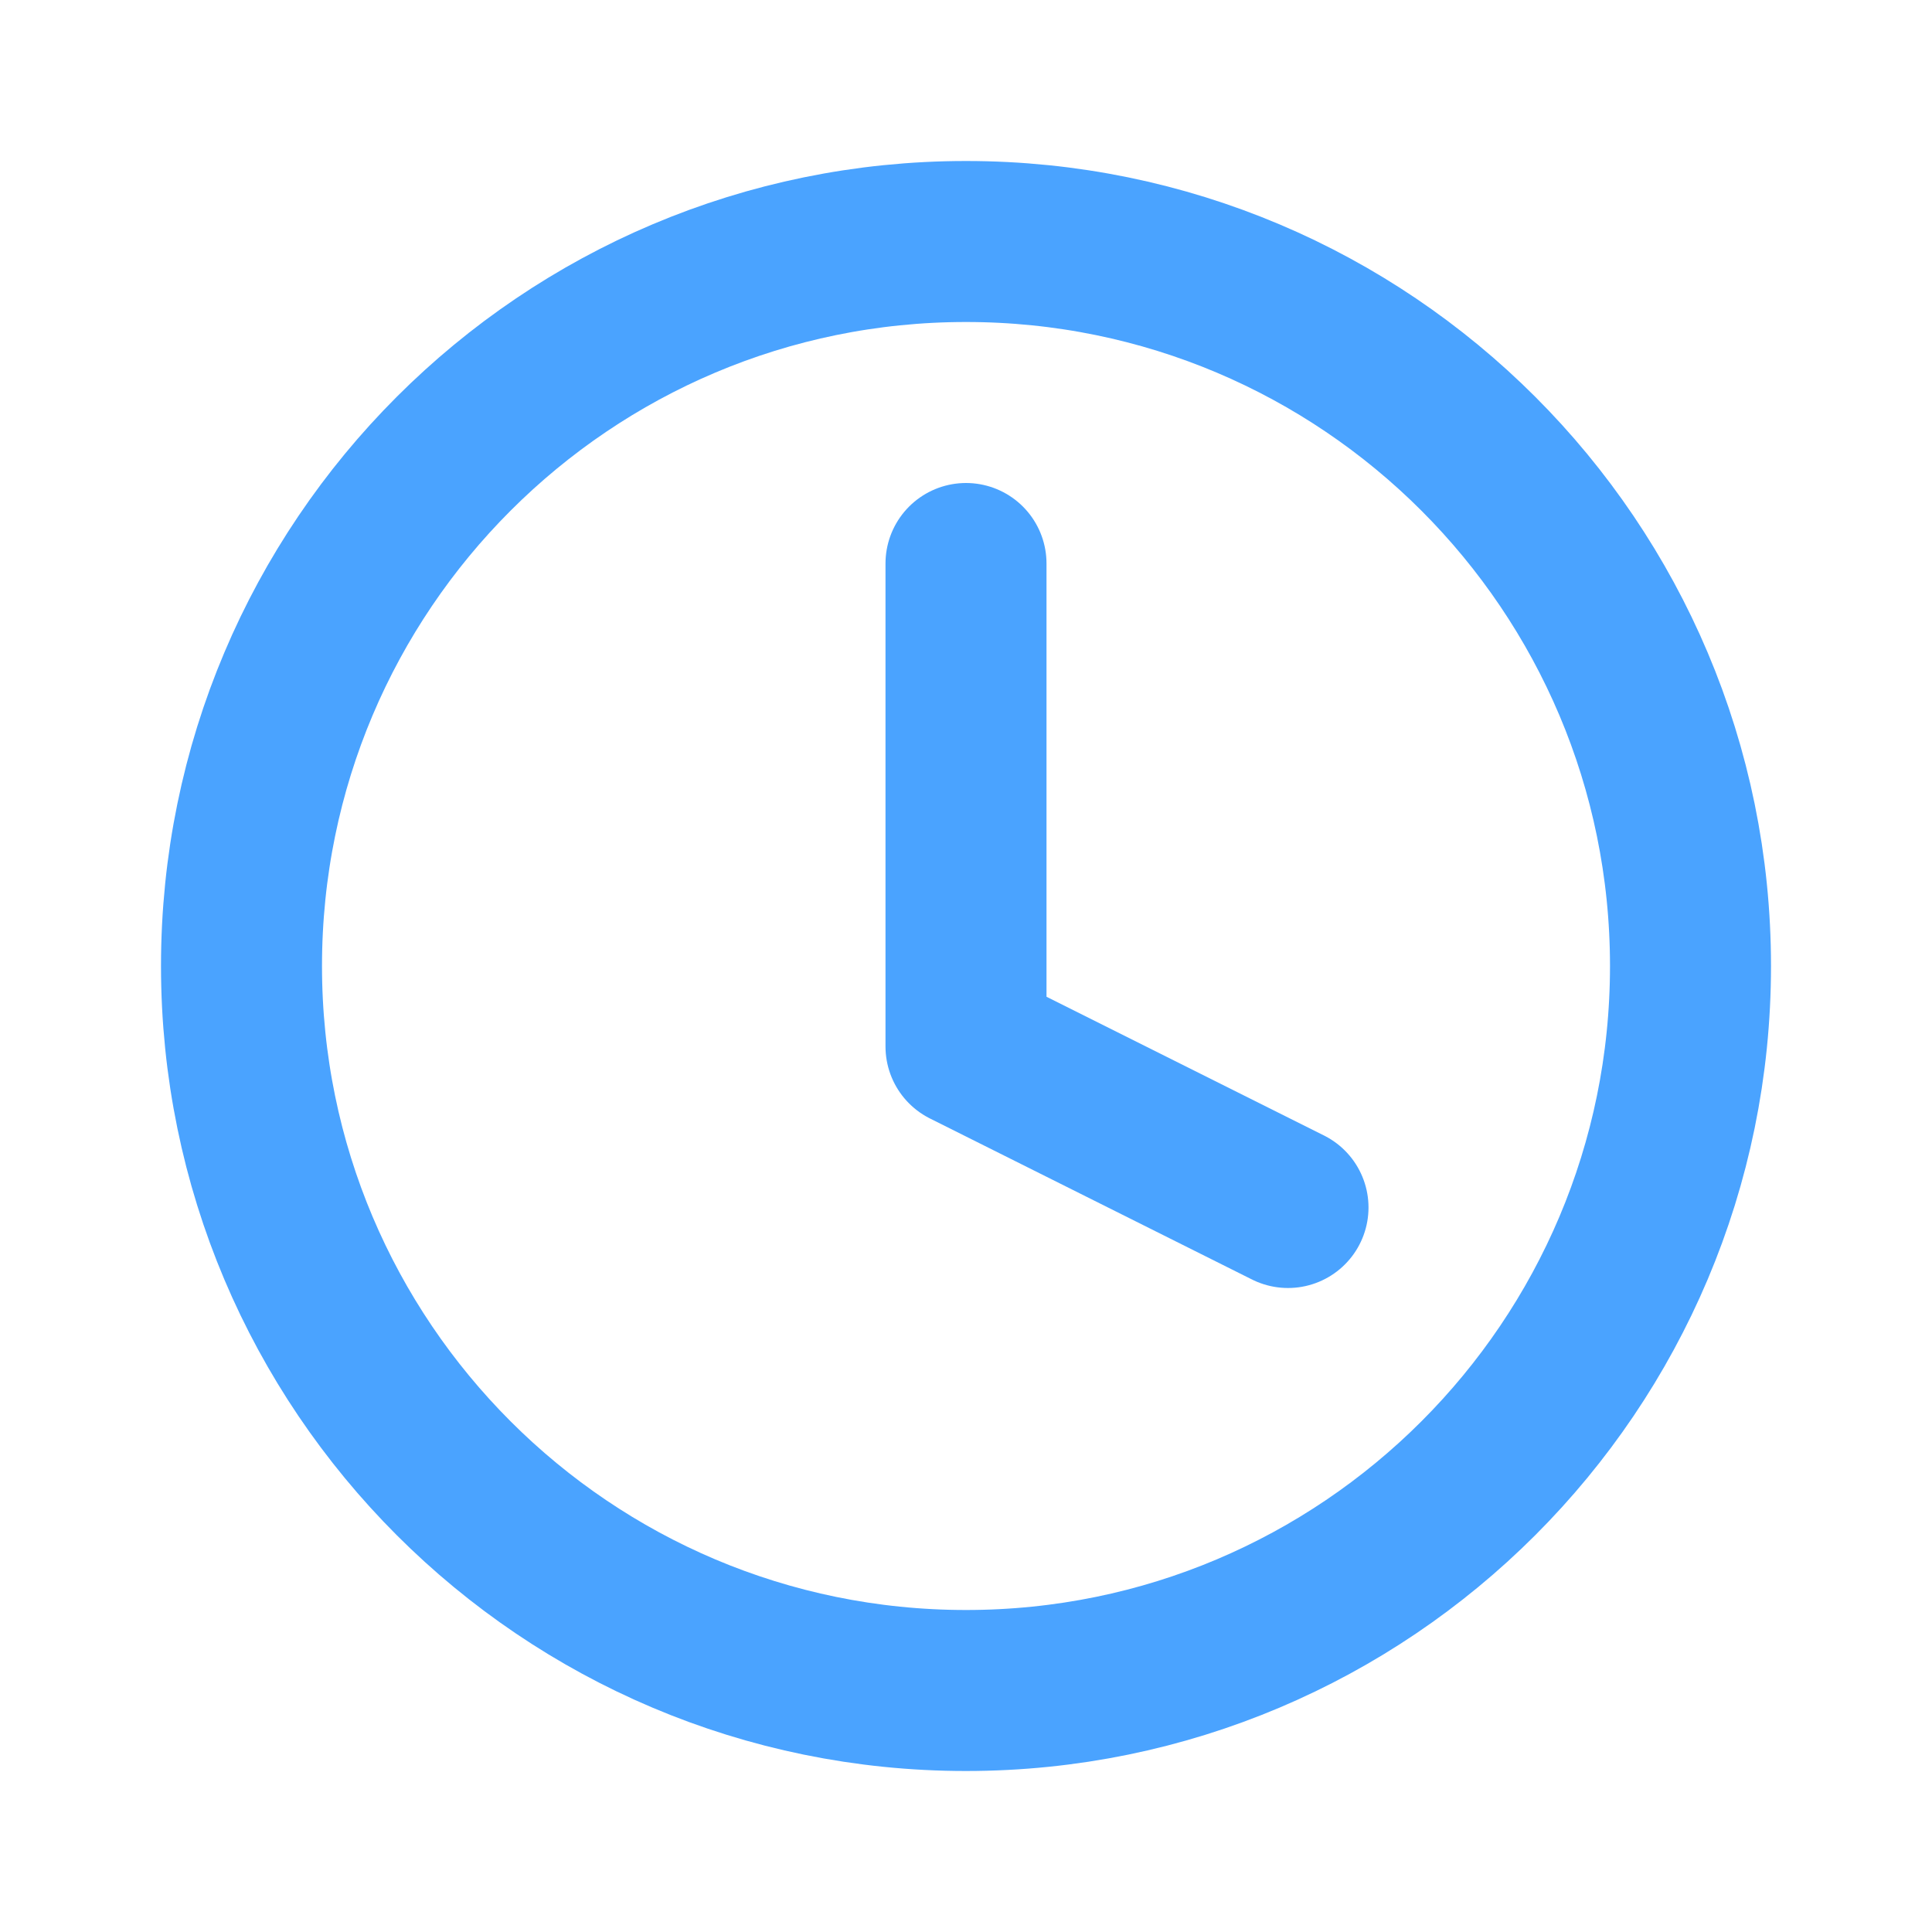
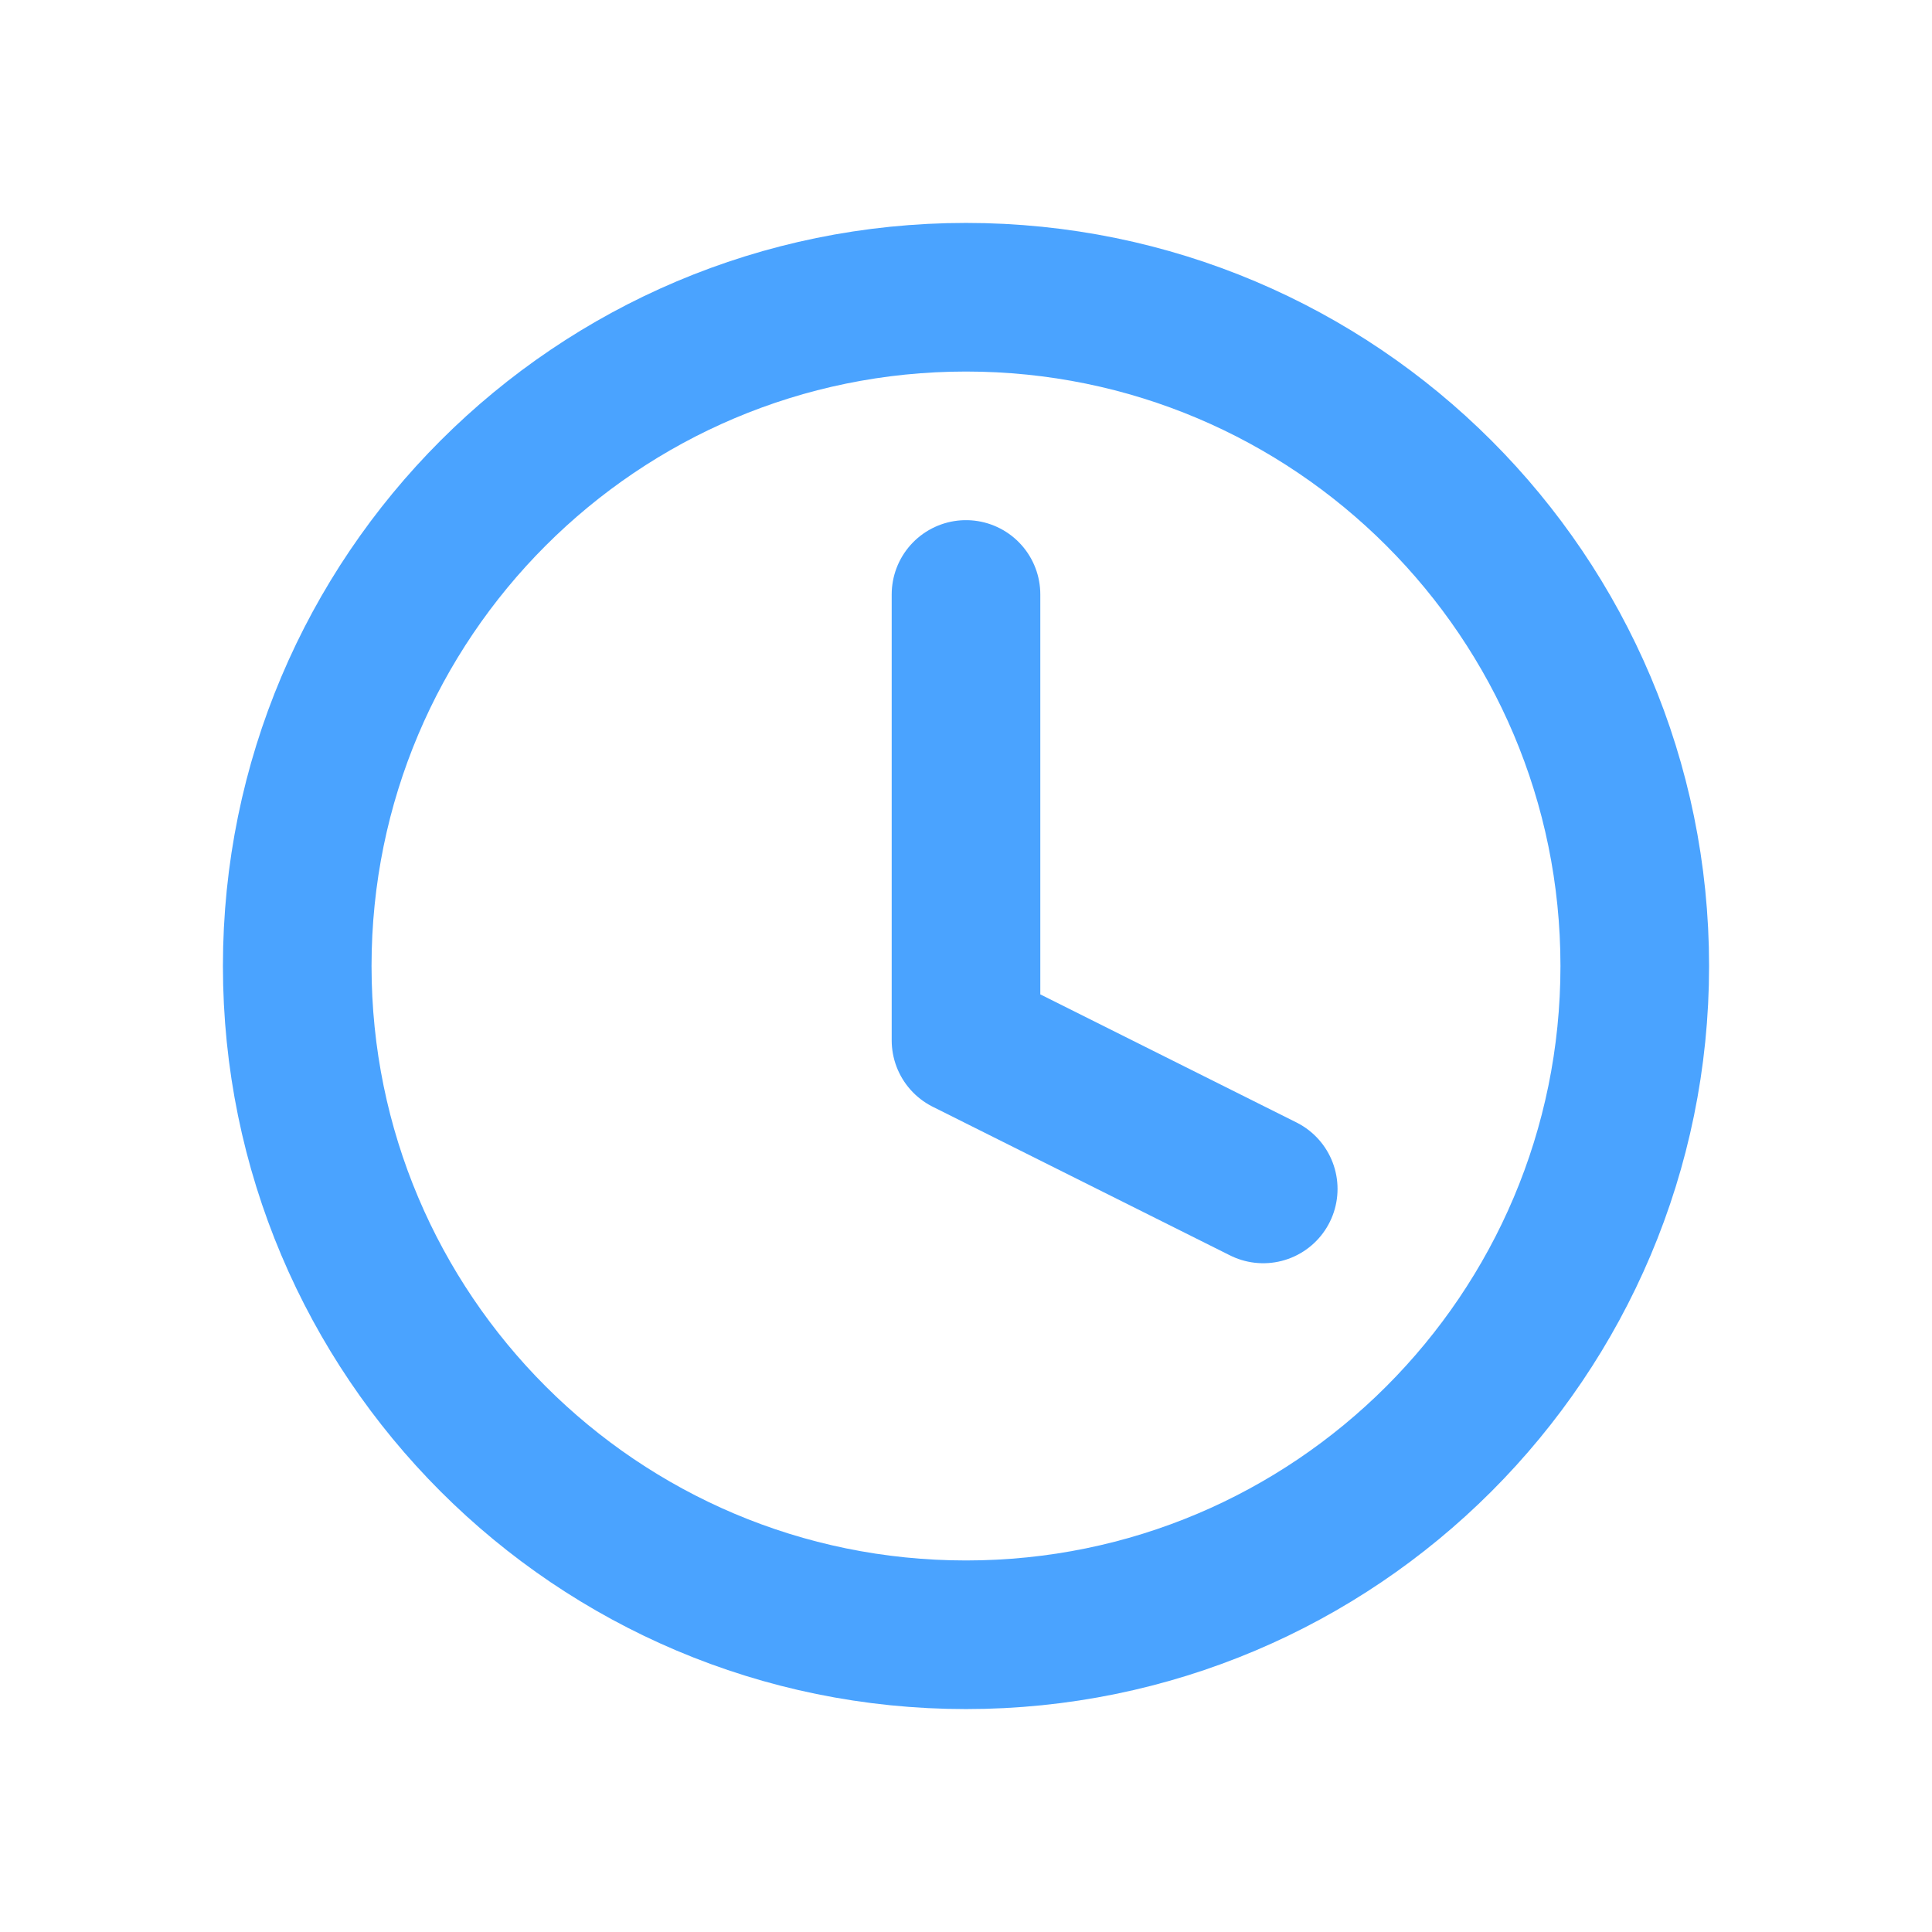
- <svg xmlns="http://www.w3.org/2000/svg" width="24" height="24" viewBox="0 0 24 24" fill="none">
+ <svg xmlns="http://www.w3.org/2000/svg" width="24" height="24" viewBox="-1 -1 26 26" fill="none">
  <circle cx="12" cy="12" r="9" stroke="#4aa3ff" stroke-width="2" />
  <path d="M12 7v6l4 2" stroke="#4aa3ff" stroke-width="2" stroke-linecap="round" stroke-linejoin="round" />
</svg>
